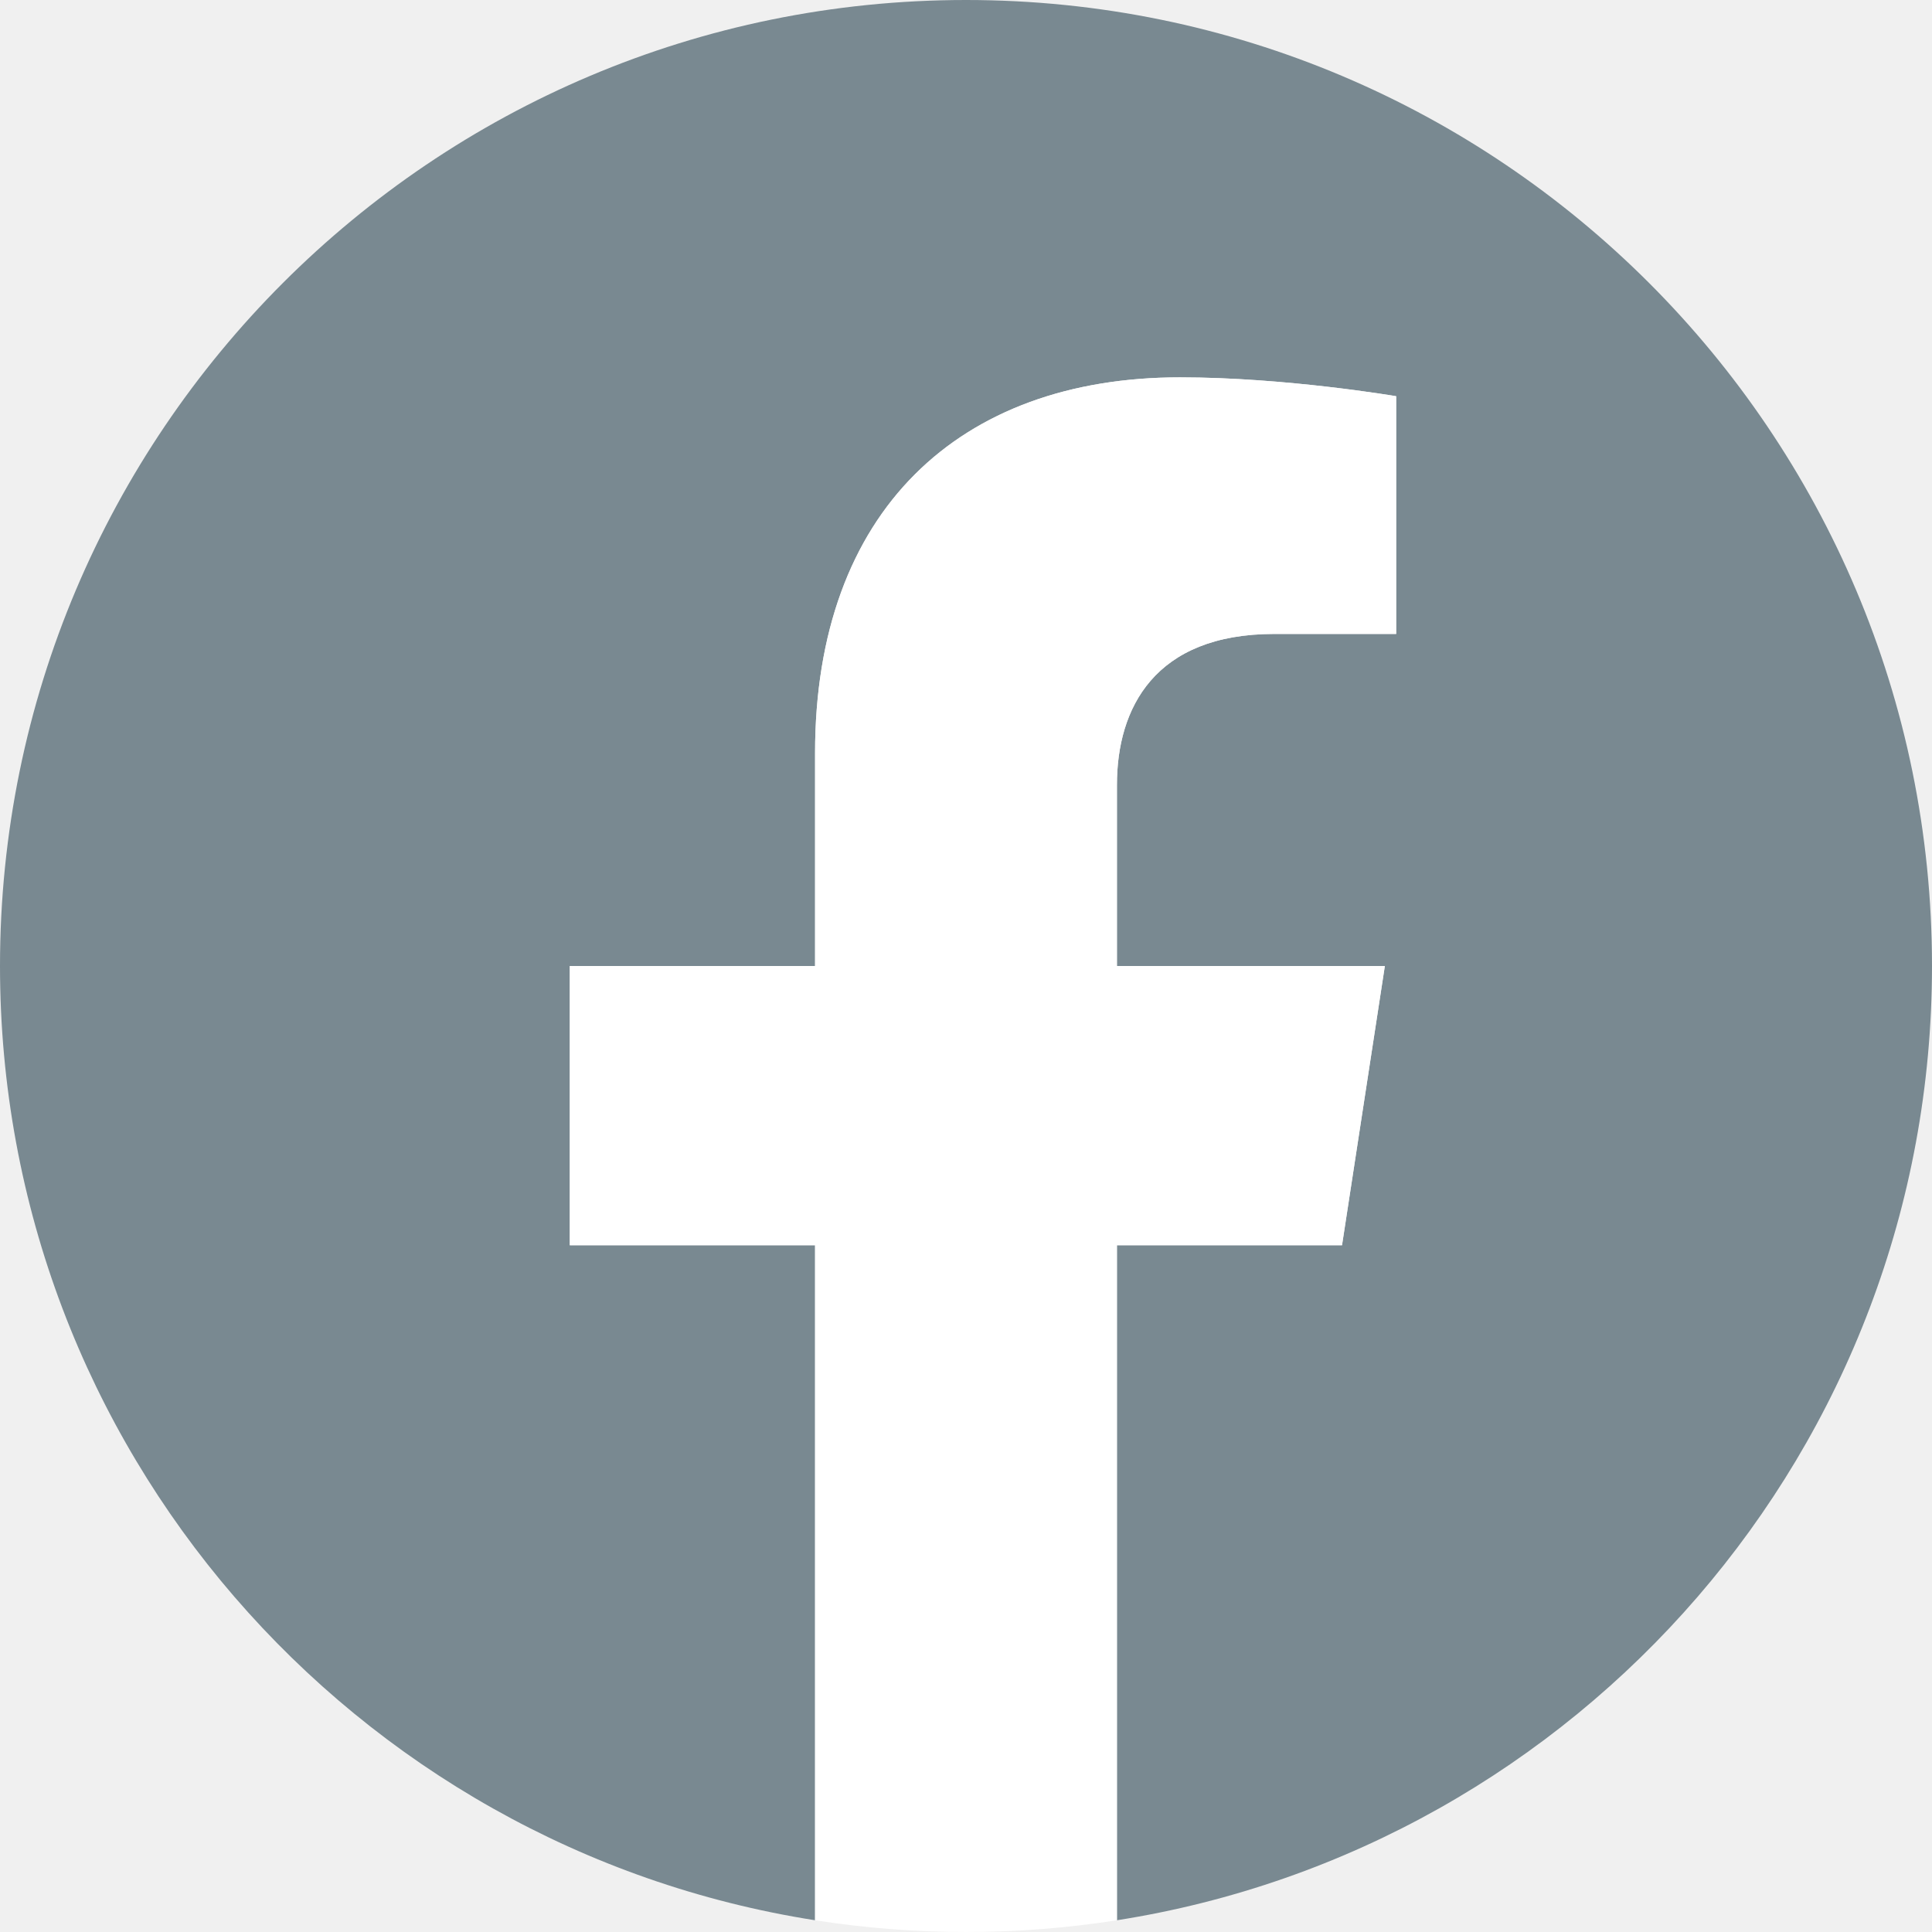
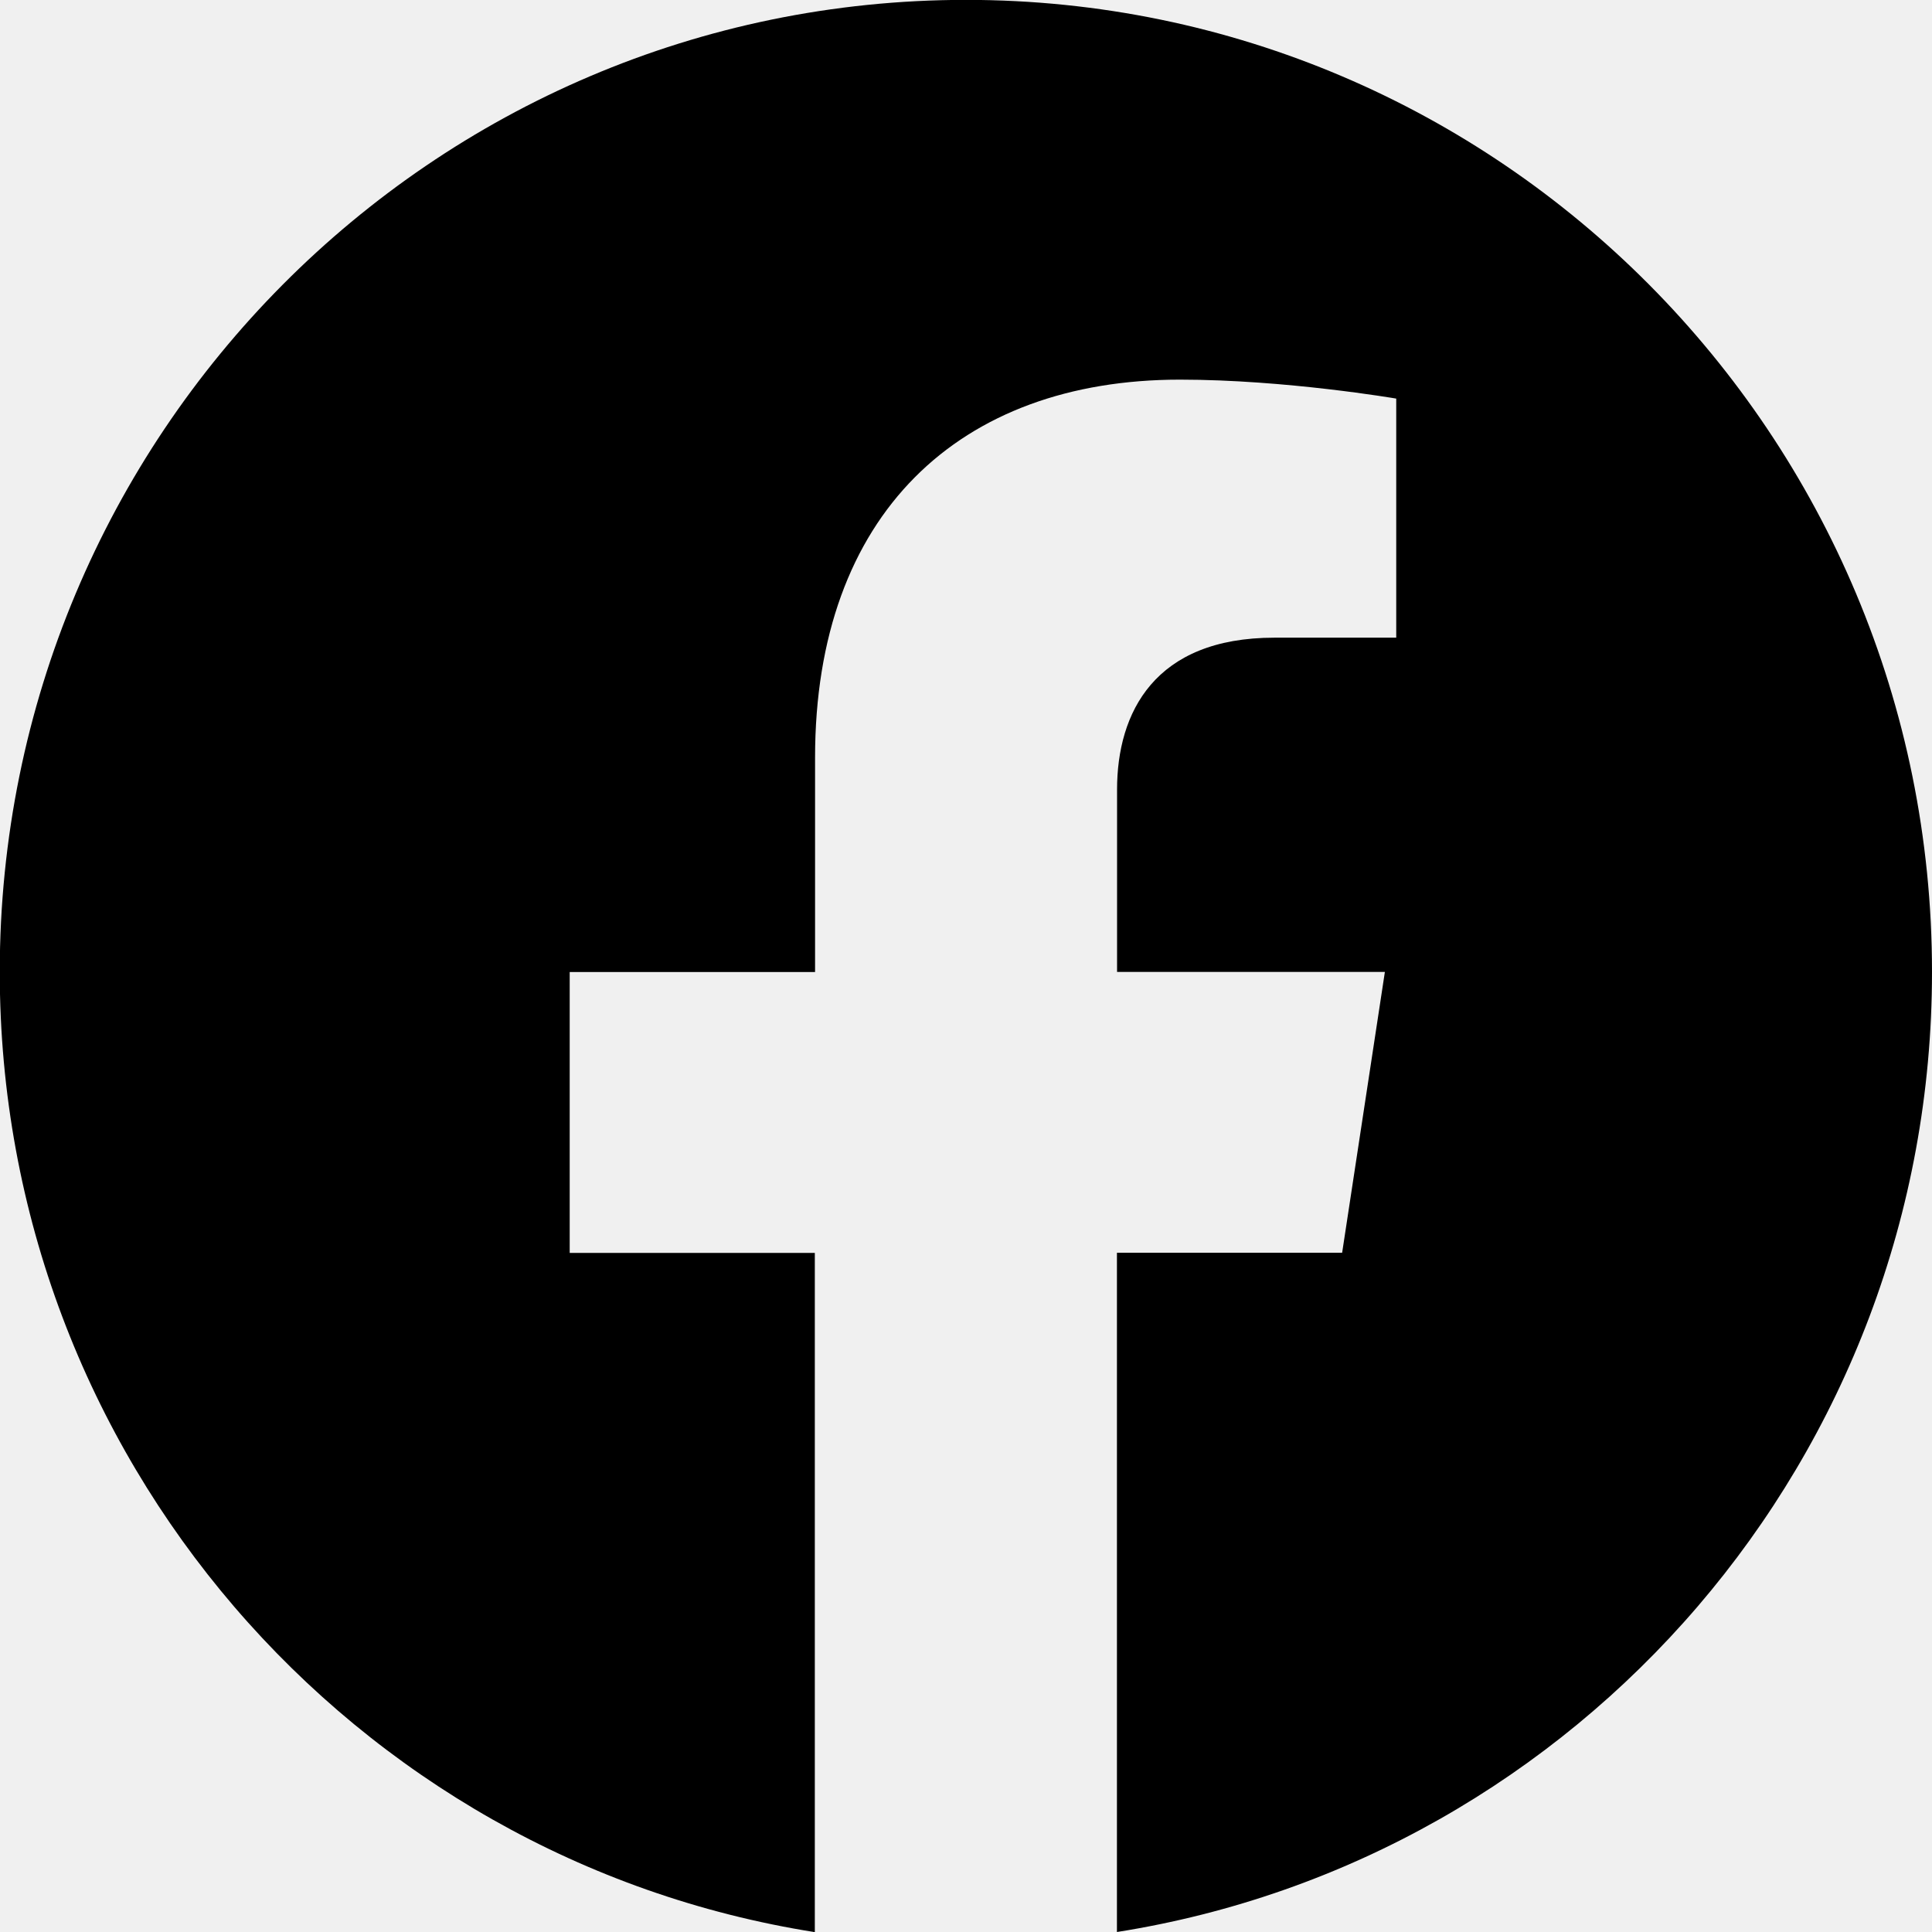
- <svg xmlns="http://www.w3.org/2000/svg" id="SvgjsSvg1001" width="288" height="288" version="1.1">
-   <defs id="SvgjsDefs1002" />
-   <g id="SvgjsG1008">
-     <svg data-name="Ebene 1" viewBox="0 0 1024 1024" width="288" height="288">
-       <path fill="#798991" d="M1024,512C1024,229.23,794.77,0,512,0S0,229.23,0,512c0,255.554,187.231,467.37,432,505.778V660H302V512H432V399.2C432,270.88,508.439,200,625.389,200,681.408,200,740,210,740,210V336H675.437C611.835,336,592,375.467,592,415.957V512H734L711.3,660H592v357.778C836.769,979.37,1024,767.554,1024,512Z" class="color1877f2 svgShape" />
-       <path fill="#ffffff" d="M711.3,660,734,512H592V415.957C592,375.467,611.835,336,675.437,336H740V210s-58.592-10-114.611-10C508.439,200,432,270.88,432,399.2V512H302V660H432v357.778a517.396,517.396,0,0,0,160,0V660Z" class="colorfff svgShape" />
-     </svg>
-   </g>
+ <svg xmlns="http://www.w3.org/2000/svg" width="16" height="16" fill="currentColor" class="bi bi-facebook" viewBox="0 0 16 16">
+   <path d="M16 8.049c0-4.446-3.582-8.05-8-8.05C3.58 0-.002 3.603-.002 8.05c0 4.017 2.926 7.347 6.75 7.951v-5.625h-2.03V8.05H6.75V6.275c0-2.017 1.195-3.131 3.022-3.131.876 0 1.791.157 1.791.157v1.98h-1.009c-.993 0-1.303.621-1.303 1.258v1.51h2.218l-.354 2.326H9.25V16c3.824-.604 6.75-3.934 6.75-7.951z" />
</svg>
